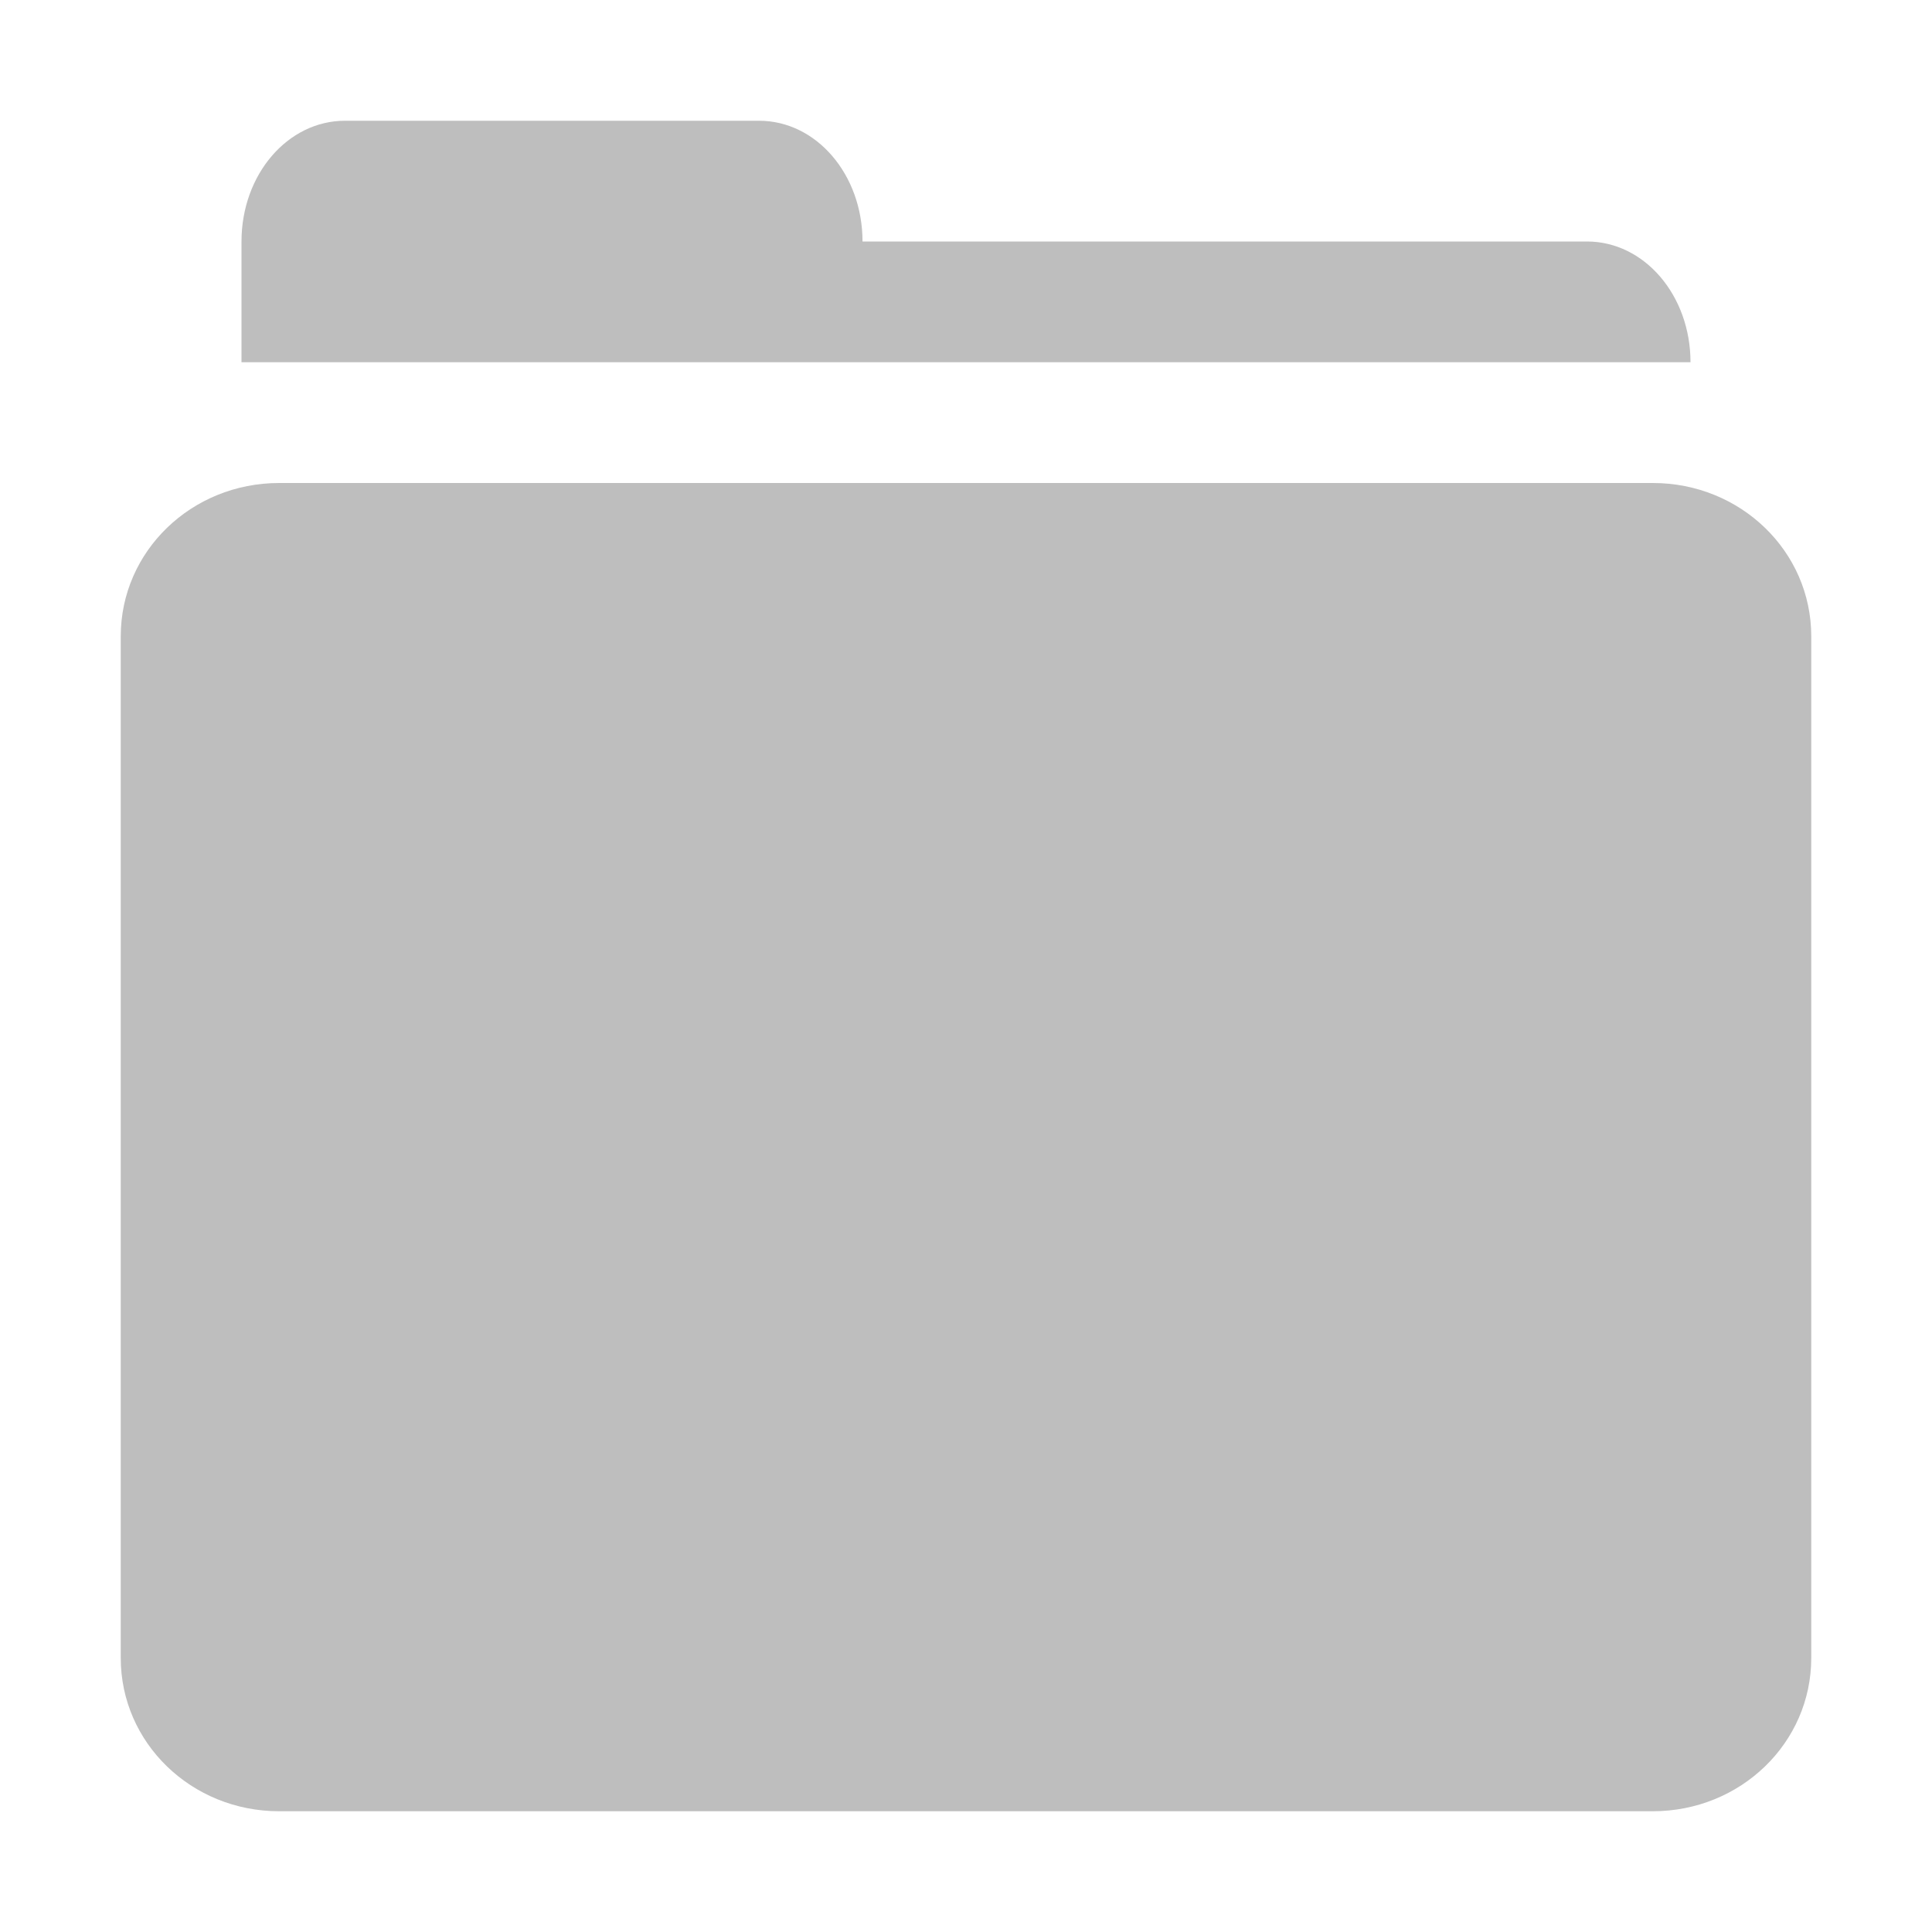
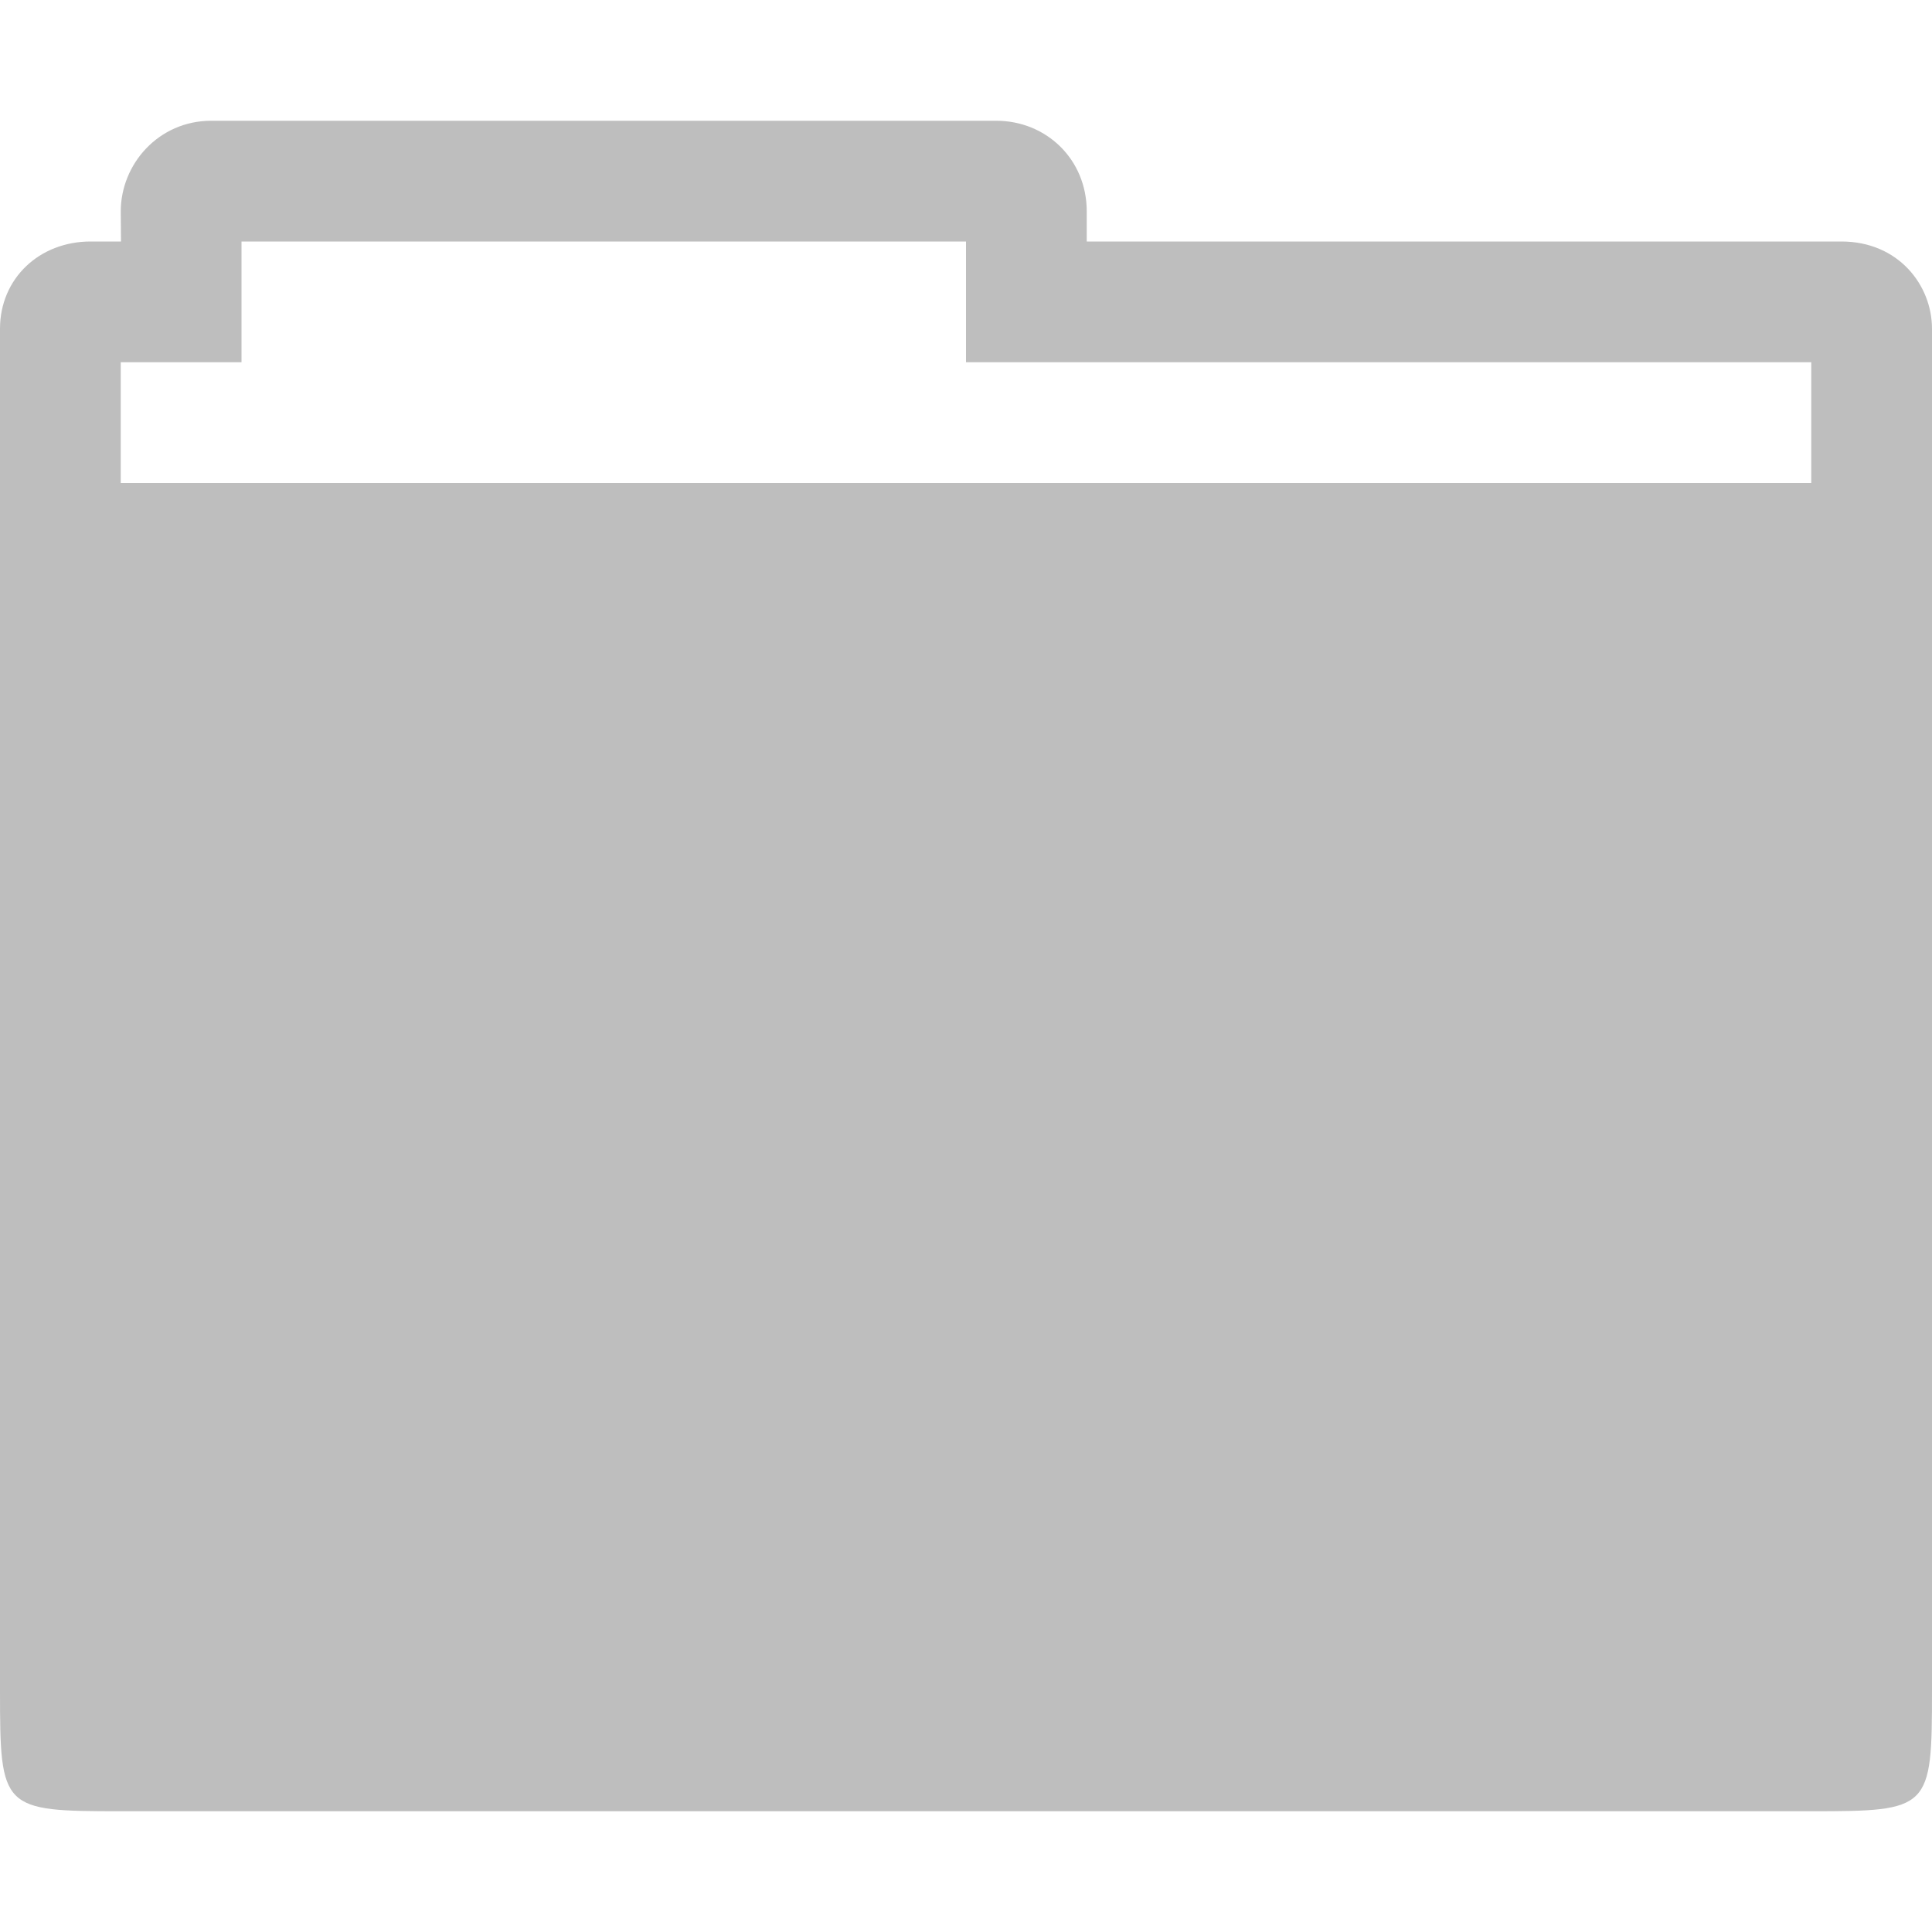
- <svg xmlns="http://www.w3.org/2000/svg" xmlns:xlink="http://www.w3.org/1999/xlink" width="16" height="16" id="svg2" version="1.0" style="display:inline">
+ <svg xmlns="http://www.w3.org/2000/svg" xmlns:xlink="http://www.w3.org/1999/xlink" style="display:inline" version="1.0" id="svg2" height="16" width="16">
  <defs id="defs4">
-     <linearGradient xlink:href="#StandardGradient" id="linearGradient2428" gradientUnits="userSpaceOnUse" gradientTransform="matrix(0.9247229,0,0,1.08721,10.93994,-2.002359)" x1="11.999" y1="3.681" x2="11.999" y2="16.53" />
-     <linearGradient id="StandardGradient" gradientTransform="scale(0.9219544,1.084652)" x1="11.999" y1="0.922" x2="11.999" y2="19.387" gradientUnits="userSpaceOnUse">
-       <stop style="stop-color:#000000;stop-opacity:0.863;" offset="0" id="stop3283" />
-       <stop style="stop-color:#000000;stop-opacity:0.471;" offset="1" id="stop2651" />
+     <linearGradient y2="16.53" x2="11.999" y1="3.681" x1="11.999" gradientTransform="matrix(0.9247229,0,0,1.08721,10.93994,-2.002359)" gradientUnits="userSpaceOnUse" id="linearGradient2428" xlink:href="#StandardGradient" />
+     <linearGradient gradientUnits="userSpaceOnUse" y2="19.387" x2="11.999" y1="0.922" x1="11.999" gradientTransform="scale(0.9219544,1.084652)" id="StandardGradient">
+       <stop id="stop3283" offset="0" style="stop-color:#000000;stop-opacity:0.863;" />
+       <stop id="stop2651" offset="1" style="stop-color:#000000;stop-opacity:0.471;" />
    </linearGradient>
-     <linearGradient xlink:href="#StandardGradient" id="linearGradient2549" gradientUnits="userSpaceOnUse" gradientTransform="matrix(0.9247229,0,0,1.08721,-2.060056,0.9976422)" x1="11.999" y1="0.922" x2="11.999" y2="17.478" />
-     <linearGradient xlink:href="#StandardGradient" id="linearGradient2418" gradientUnits="userSpaceOnUse" gradientTransform="matrix(0.9247229,0,0,1.08721,-4.060056,-3.002358)" x1="11.999" y1="0.922" x2="11.999" y2="17.478" />
-     <linearGradient xlink:href="#StandardGradient" id="linearGradient2422" gradientUnits="userSpaceOnUse" gradientTransform="matrix(0.9247229,0,0,1.08721,-5.060056,-1.002358)" x1="11.999" y1="0.922" x2="11.999" y2="17.478" />
-     <linearGradient xlink:href="#StandardGradient" id="linearGradient2403" gradientUnits="userSpaceOnUse" gradientTransform="matrix(0.9247229,0,0,1.08721,-4.060056,-3.002358)" x1="11.999" y1="0.922" x2="11.999" y2="17.478" />
-     <linearGradient xlink:href="#StandardGradient" id="linearGradient2406" gradientUnits="userSpaceOnUse" gradientTransform="matrix(0.9247229,0,0,1.08721,-4.060056,-3.002358)" x1="11.999" y1="0.922" x2="11.999" y2="17.478" />
-     <linearGradient xlink:href="#StandardGradient" id="linearGradient2409" gradientUnits="userSpaceOnUse" gradientTransform="matrix(0.9247229,0,0,1.08721,-6.060056,-2.002358)" x1="11.999" y1="3.68" x2="11.999" y2="15.639" />
-     <linearGradient xlink:href="#StandardGradient" id="linearGradient2416" gradientUnits="userSpaceOnUse" gradientTransform="matrix(0.9247229,0,0,1.08721,-6.060056,-2.002358)" x1="11.999" y1="2.762" x2="11.999" y2="15.639" />
-     <linearGradient xlink:href="#StandardGradient" id="linearGradient2529" gradientUnits="userSpaceOnUse" gradientTransform="matrix(0.9247229,0,0,1.08721,-4.041881,0.9976412)" x1="11.999" y1="3.681" x2="11.999" y2="16.53" />
-     <linearGradient xlink:href="#StandardGradient" id="linearGradient2539" gradientUnits="userSpaceOnUse" gradientTransform="matrix(0.9247229,0,0,1.08721,-6.060056,-2.002358)" x1="11.999" y1="2.762" x2="11.999" y2="15.639" />
-     <linearGradient xlink:href="#StandardGradient" id="linearGradient2542" gradientUnits="userSpaceOnUse" gradientTransform="matrix(0.9247229,0,0,1.08721,-6.060056,-2.002358)" x1="11.999" y1="2.762" x2="11.999" y2="15.639" />
-     <linearGradient xlink:href="#StandardGradient" id="linearGradient2412" gradientUnits="userSpaceOnUse" gradientTransform="matrix(0.9247229,0,0,1.08721,-6.060056,-2.002358)" x1="11.999" y1="2.762" x2="11.999" y2="15.639" />
-     <linearGradient xlink:href="#StandardGradient" id="linearGradient2423" gradientUnits="userSpaceOnUse" gradientTransform="matrix(0.9247229,0,0,1.08721,-6.060056,-2.002358)" x1="11.999" y1="2.762" x2="11.999" y2="15.639" />
-     <linearGradient xlink:href="#StandardGradient" id="linearGradient2942" gradientUnits="userSpaceOnUse" gradientTransform="matrix(0.9247229,0,0,1.08721,-26.06006,-2.002358)" x1="11.999" y1="2.762" x2="11.999" y2="15.639" />
-     <clipPath clipPathUnits="userSpaceOnUse" id="clipPath2949">
-       <path style="fill:#ff00ff;fill-opacity:1;stroke:none;display:inline" d="m -20,0 0,16 16,0 0,-16 -16,0 z m 3,1 3,0 c 0.554,0 1,0.446 1,1 l 6,0 c 0.554,0 1,0.446 1,1 l -12,0 0,-1 c 0,-0.554 0.446,-1 1,-1 z m -0.5,3 4,0 6,0 1,0 C -5.669,4 -5,4.669 -5,5.5 l 0,4.5 0,1.5 c 0,0.647 -0.396,1.195 -0.969,1.406 l 0,0.156 -0.031,0 0,0.438 c 0,0.831 -0.669,1.5 -1.5,1.5 l -6,0 c -0.831,0 -1.5,-0.669 -1.5,-1.5 l 0,-0.5 -2.5,0 c -0.831,0 -1.5,-0.669 -1.5,-1.5 l 0,-1.5 0,-4.5 C -19,4.669 -18.331,4 -17.5,4 z m 5,2 C -12.777,6 -13,6.223 -13,6.5 l 0,6 c 0,0.277 0.223,0.5 0.5,0.5 l 4,0 c 0.277,0 0.5,-0.223 0.5,-0.5 l 0,-6 C -8,6.223 -8.223,6 -8.5,6 l -4,0 z" id="path2951" />
+     <linearGradient y2="17.478" x2="11.999" y1="0.922" x1="11.999" gradientTransform="matrix(0.9247229,0,0,1.08721,-2.060056,0.9976422)" gradientUnits="userSpaceOnUse" id="linearGradient2549" xlink:href="#StandardGradient" />
+     <linearGradient y2="17.478" x2="11.999" y1="0.922" x1="11.999" gradientTransform="matrix(0.9247229,0,0,1.08721,-4.060056,-3.002358)" gradientUnits="userSpaceOnUse" id="linearGradient2418" xlink:href="#StandardGradient" />
+     <linearGradient y2="17.478" x2="11.999" y1="0.922" x1="11.999" gradientTransform="matrix(0.9247229,0,0,1.08721,-5.060056,-1.002358)" gradientUnits="userSpaceOnUse" id="linearGradient2422" xlink:href="#StandardGradient" />
+     <linearGradient y2="17.478" x2="11.999" y1="0.922" x1="11.999" gradientTransform="matrix(0.9247229,0,0,1.08721,-4.060056,-3.002358)" gradientUnits="userSpaceOnUse" id="linearGradient2403" xlink:href="#StandardGradient" />
+     <linearGradient y2="17.478" x2="11.999" y1="0.922" x1="11.999" gradientTransform="matrix(0.9247229,0,0,1.08721,-4.060056,-3.002358)" gradientUnits="userSpaceOnUse" id="linearGradient2406" xlink:href="#StandardGradient" />
+     <linearGradient y2="15.639" x2="11.999" y1="3.68" x1="11.999" gradientTransform="matrix(0.9247229,0,0,1.08721,-6.060056,-2.002358)" gradientUnits="userSpaceOnUse" id="linearGradient2409" xlink:href="#StandardGradient" />
+     <linearGradient y2="15.639" x2="11.999" y1="2.762" x1="11.999" gradientTransform="matrix(0.9247229,0,0,1.08721,-6.060056,-2.002358)" gradientUnits="userSpaceOnUse" id="linearGradient2416" xlink:href="#StandardGradient" />
+     <linearGradient y2="16.53" x2="11.999" y1="3.681" x1="11.999" gradientTransform="matrix(0.9247229,0,0,1.08721,-4.041881,0.9976412)" gradientUnits="userSpaceOnUse" id="linearGradient2529" xlink:href="#StandardGradient" />
+     <linearGradient y2="15.639" x2="11.999" y1="2.762" x1="11.999" gradientTransform="matrix(0.9247229,0,0,1.08721,-6.060056,-2.002358)" gradientUnits="userSpaceOnUse" id="linearGradient2539" xlink:href="#StandardGradient" />
+     <linearGradient y2="15.639" x2="11.999" y1="2.762" x1="11.999" gradientTransform="matrix(0.9247229,0,0,1.08721,-6.060056,-2.002358)" gradientUnits="userSpaceOnUse" id="linearGradient2542" xlink:href="#StandardGradient" />
+     <linearGradient y2="15.639" x2="11.999" y1="2.762" x1="11.999" gradientTransform="matrix(0.9247229,0,0,1.08721,-6.060056,-2.002358)" gradientUnits="userSpaceOnUse" id="linearGradient2412" xlink:href="#StandardGradient" />
+     <linearGradient y2="15.639" x2="11.999" y1="2.762" x1="11.999" gradientTransform="matrix(0.9247229,0,0,1.08721,-6.060056,-2.002358)" gradientUnits="userSpaceOnUse" id="linearGradient2423" xlink:href="#StandardGradient" />
+     <linearGradient y2="15.639" x2="11.999" y1="2.762" x1="11.999" gradientTransform="matrix(0.9247229,0,0,1.08721,-26.06006,-2.002358)" gradientUnits="userSpaceOnUse" id="linearGradient2942" xlink:href="#StandardGradient" />
+     <clipPath id="clipPath2949" clipPathUnits="userSpaceOnUse">
+       <path id="path2951" d="m -20,0 0,16 16,0 0,-16 -16,0 z m 3,1 3,0 c 0.554,0 1,0.446 1,1 l 6,0 c 0.554,0 1,0.446 1,1 l -12,0 0,-1 c 0,-0.554 0.446,-1 1,-1 z m -0.5,3 4,0 6,0 1,0 C -5.669,4 -5,4.669 -5,5.5 l 0,4.5 0,1.5 c 0,0.647 -0.396,1.195 -0.969,1.406 l 0,0.156 -0.031,0 0,0.438 c 0,0.831 -0.669,1.5 -1.5,1.5 l -6,0 c -0.831,0 -1.5,-0.669 -1.5,-1.5 l 0,-0.5 -2.5,0 c -0.831,0 -1.5,-0.669 -1.5,-1.5 l 0,-1.5 0,-4.5 C -19,4.669 -18.331,4 -17.5,4 z m 5,2 C -12.777,6 -13,6.223 -13,6.5 l 0,6 c 0,0.277 0.223,0.5 0.5,0.5 l 4,0 c 0.277,0 0.5,-0.223 0.5,-0.5 l 0,-6 C -8,6.223 -8.223,6 -8.5,6 l -4,0 z" style="fill:#ff00ff;fill-opacity:1;stroke:none;display:inline" />
    </clipPath>
-     <linearGradient xlink:href="#StandardGradient" id="linearGradient5012" gradientUnits="userSpaceOnUse" gradientTransform="matrix(0.9247229,0,0,1.08721,-6.060056,-2.002358)" x1="11.999" y1="2.762" x2="11.999" y2="15.639" />
-     <linearGradient xlink:href="#StandardGradient" id="linearGradient5016" gradientUnits="userSpaceOnUse" gradientTransform="matrix(0.9247229,0,0,1.08721,-6.060056,-2.002358)" x1="11.999" y1="2.762" x2="11.999" y2="15.639" />
-     <linearGradient xlink:href="#StandardGradient" id="linearGradient3176" gradientUnits="userSpaceOnUse" gradientTransform="matrix(0.9247229,0,0,1.08721,-6.060056,-2.002358)" x1="11.999" y1="2.762" x2="11.999" y2="15.639" />
-     <linearGradient xlink:href="#StandardGradient" id="linearGradient3180" gradientUnits="userSpaceOnUse" gradientTransform="matrix(0.9247229,0,0,1.08721,-6.060056,-2.002358)" x1="11.999" y1="2.762" x2="11.999" y2="15.639" />
-     <linearGradient xlink:href="#StandardGradient" id="linearGradient3042" gradientUnits="userSpaceOnUse" gradientTransform="matrix(0.9247229,0,0,1.08721,-6.060056,-2.002358)" x1="11.999" y1="2.762" x2="11.999" y2="15.639" />
-     <linearGradient xlink:href="#StandardGradient" id="linearGradient3047" gradientUnits="userSpaceOnUse" gradientTransform="matrix(0.9247229,0,0,1.08721,-6.060056,-2.002358)" x1="11.999" y1="2.762" x2="11.999" y2="15.639" />
-     <linearGradient xlink:href="#StandardGradient" id="linearGradient3052" gradientUnits="userSpaceOnUse" gradientTransform="matrix(0.9247229,0,0,1.08721,-6.060056,-2.002358)" x1="11.999" y1="2.762" x2="11.999" y2="15.639" />
-     <linearGradient xlink:href="#StandardGradient" id="linearGradient3059" gradientUnits="userSpaceOnUse" gradientTransform="matrix(0.9247229,0,0,1.08721,-6.060056,-2.002358)" x1="11.999" y1="2.762" x2="11.999" y2="15.639" />
-     <linearGradient xlink:href="#StandardGradient" id="linearGradient3062" gradientUnits="userSpaceOnUse" gradientTransform="matrix(-0.9247229,0,0,1.08721,22.06006,-2.002358)" x1="11.999" y1="2.762" x2="11.999" y2="15.639" />
-     <linearGradient xlink:href="#StandardGradient" id="linearGradient3064" gradientUnits="userSpaceOnUse" gradientTransform="matrix(0.9247229,0,0,1.08721,-6.060056,-2.002358)" x1="11.999" y1="2.762" x2="11.999" y2="15.639" />
-     <linearGradient xlink:href="#StandardGradient" id="linearGradient3067" gradientUnits="userSpaceOnUse" gradientTransform="matrix(0.9247229,0,0,1.08721,-6.060056,-1.002358)" x1="11.999" y1="2.762" x2="11.999" y2="15.639" />
-     <linearGradient xlink:href="#StandardGradient" id="linearGradient3071" gradientUnits="userSpaceOnUse" gradientTransform="matrix(0.9247229,0,0,1.08721,-6.060056,-2.002358)" x1="11.999" y1="2.762" x2="11.999" y2="15.639" />
-     <linearGradient xlink:href="#StandardGradient" id="linearGradient3074" gradientUnits="userSpaceOnUse" gradientTransform="matrix(0.9247229,0,0,1.08721,-6.060056,-2.002358)" x1="11.999" y1="2.762" x2="11.999" y2="15.639" />
+     <linearGradient y2="15.639" x2="11.999" y1="2.762" x1="11.999" gradientTransform="matrix(0.9247229,0,0,1.08721,-6.060056,-2.002358)" gradientUnits="userSpaceOnUse" id="linearGradient5012" xlink:href="#StandardGradient" />
+     <linearGradient y2="15.639" x2="11.999" y1="2.762" x1="11.999" gradientTransform="matrix(0.9247229,0,0,1.08721,-6.060056,-2.002358)" gradientUnits="userSpaceOnUse" id="linearGradient5016" xlink:href="#StandardGradient" />
+     <linearGradient y2="15.639" x2="11.999" y1="2.762" x1="11.999" gradientTransform="matrix(0.9247229,0,0,1.08721,-6.060056,-2.002358)" gradientUnits="userSpaceOnUse" id="linearGradient3176" xlink:href="#StandardGradient" />
+     <linearGradient y2="15.639" x2="11.999" y1="2.762" x1="11.999" gradientTransform="matrix(0.9247229,0,0,1.08721,-6.060056,-2.002358)" gradientUnits="userSpaceOnUse" id="linearGradient3180" xlink:href="#StandardGradient" />
+     <linearGradient y2="15.639" x2="11.999" y1="2.762" x1="11.999" gradientTransform="matrix(0.9247229,0,0,1.08721,-6.060056,-2.002358)" gradientUnits="userSpaceOnUse" id="linearGradient3042" xlink:href="#StandardGradient" />
+     <linearGradient y2="15.639" x2="11.999" y1="2.762" x1="11.999" gradientTransform="matrix(0.9247229,0,0,1.08721,-6.060056,-2.002358)" gradientUnits="userSpaceOnUse" id="linearGradient3047" xlink:href="#StandardGradient" />
+     <linearGradient y2="15.639" x2="11.999" y1="2.762" x1="11.999" gradientTransform="matrix(0.9247229,0,0,1.08721,-6.060056,-2.002358)" gradientUnits="userSpaceOnUse" id="linearGradient3052" xlink:href="#StandardGradient" />
+     <linearGradient y2="15.639" x2="11.999" y1="2.762" x1="11.999" gradientTransform="matrix(0.9247229,0,0,1.08721,-6.060056,-2.002358)" gradientUnits="userSpaceOnUse" id="linearGradient3059" xlink:href="#StandardGradient" />
+     <linearGradient y2="15.639" x2="11.999" y1="2.762" x1="11.999" gradientTransform="matrix(-0.9247229,0,0,1.08721,22.06006,-2.002358)" gradientUnits="userSpaceOnUse" id="linearGradient3062" xlink:href="#StandardGradient" />
+     <linearGradient y2="15.639" x2="11.999" y1="2.762" x1="11.999" gradientTransform="matrix(0.9247229,0,0,1.08721,-6.060056,-2.002358)" gradientUnits="userSpaceOnUse" id="linearGradient3064" xlink:href="#StandardGradient" />
+     <linearGradient y2="15.639" x2="11.999" y1="2.762" x1="11.999" gradientTransform="matrix(0.9247229,0,0,1.08721,-6.060056,-1.002358)" gradientUnits="userSpaceOnUse" id="linearGradient3067" xlink:href="#StandardGradient" />
+     <linearGradient y2="15.639" x2="11.999" y1="2.762" x1="11.999" gradientTransform="matrix(0.9247229,0,0,1.08721,-6.060056,-2.002358)" gradientUnits="userSpaceOnUse" id="linearGradient3071" xlink:href="#StandardGradient" />
+     <linearGradient y2="15.639" x2="11.999" y1="2.762" x1="11.999" gradientTransform="matrix(0.9247229,0,0,1.08721,-6.060056,-2.002358)" gradientUnits="userSpaceOnUse" id="linearGradient3074" xlink:href="#StandardGradient" />
+     <linearGradient id="linearGradient3104-8-8-97-4-6-11-5-5-4-4">
+       <stop offset="0" style="stop-color:#000000;stop-opacity:0.322" id="stop3106-5-4-3-5-0-2-1-0-7-7" />
+       <stop offset="1" style="stop-color:#000000;stop-opacity:0.278" id="stop3108-4-3-7-8-2-0-7-9-0-6" />
+     </linearGradient>
  </defs>
-   <g style="display:inline" id="layer1">
-     <path style="fill:#bebebe;fill-opacity:1;stroke:none;display:inline" d="M 2.857,1 C 2.382,1 2,1.446 2,2 L 2,3 14,3 C 14,2.446 13.618,2 13.143,2 L 7.143,2 c 0,-0.554 -0.382,-1 -0.857,-1 z" id="path3028" />
-     <path style="fill:#bebebe;fill-opacity:1;stroke:none;display:inline" d="M 2.312,4 C 1.585,4 1,4.566 1,5.269 L 1,13.731 C 1,14.434 1.585,15 2.312,15 l 11.375,0 C 14.415,15 15,14.434 15,13.731 L 15,5.269 C 15,4.566 14.415,4 13.688,4 z" id="path3040" />
+   <g id="layer1" style="display:inline" transform="translate(0,-16)">
+     <path style="display:inline;opacity:1;fill:#bebebe;fill-opacity:1;stroke:none;stroke-width:0.423;stroke-linejoin:round;stroke-miterlimit:4;stroke-dasharray:none;stroke-dashoffset:0;stroke-opacity:1;paint-order:stroke fill markers" d="M 1.75,17 C 1.313,17 1,17.359 1,17.752 L 1.002,18 H 0.75 C 0.326,18 0,18.306 0,18.723 V 30 c 0,0.985 0.015,1 1,1 h 14 c 0.985,0 1,-0.015 1,-1 V 18.723 C 16,18.361 15.721,18 15.25,18 H 9 V 17.752 C 9,17.316 8.662,17 8.25,17 Z M 2,18 h 6 v 1 h 7 v 1 H 1 v -1 h 1 z" id="rect868-7" />
  </g>
</svg>
